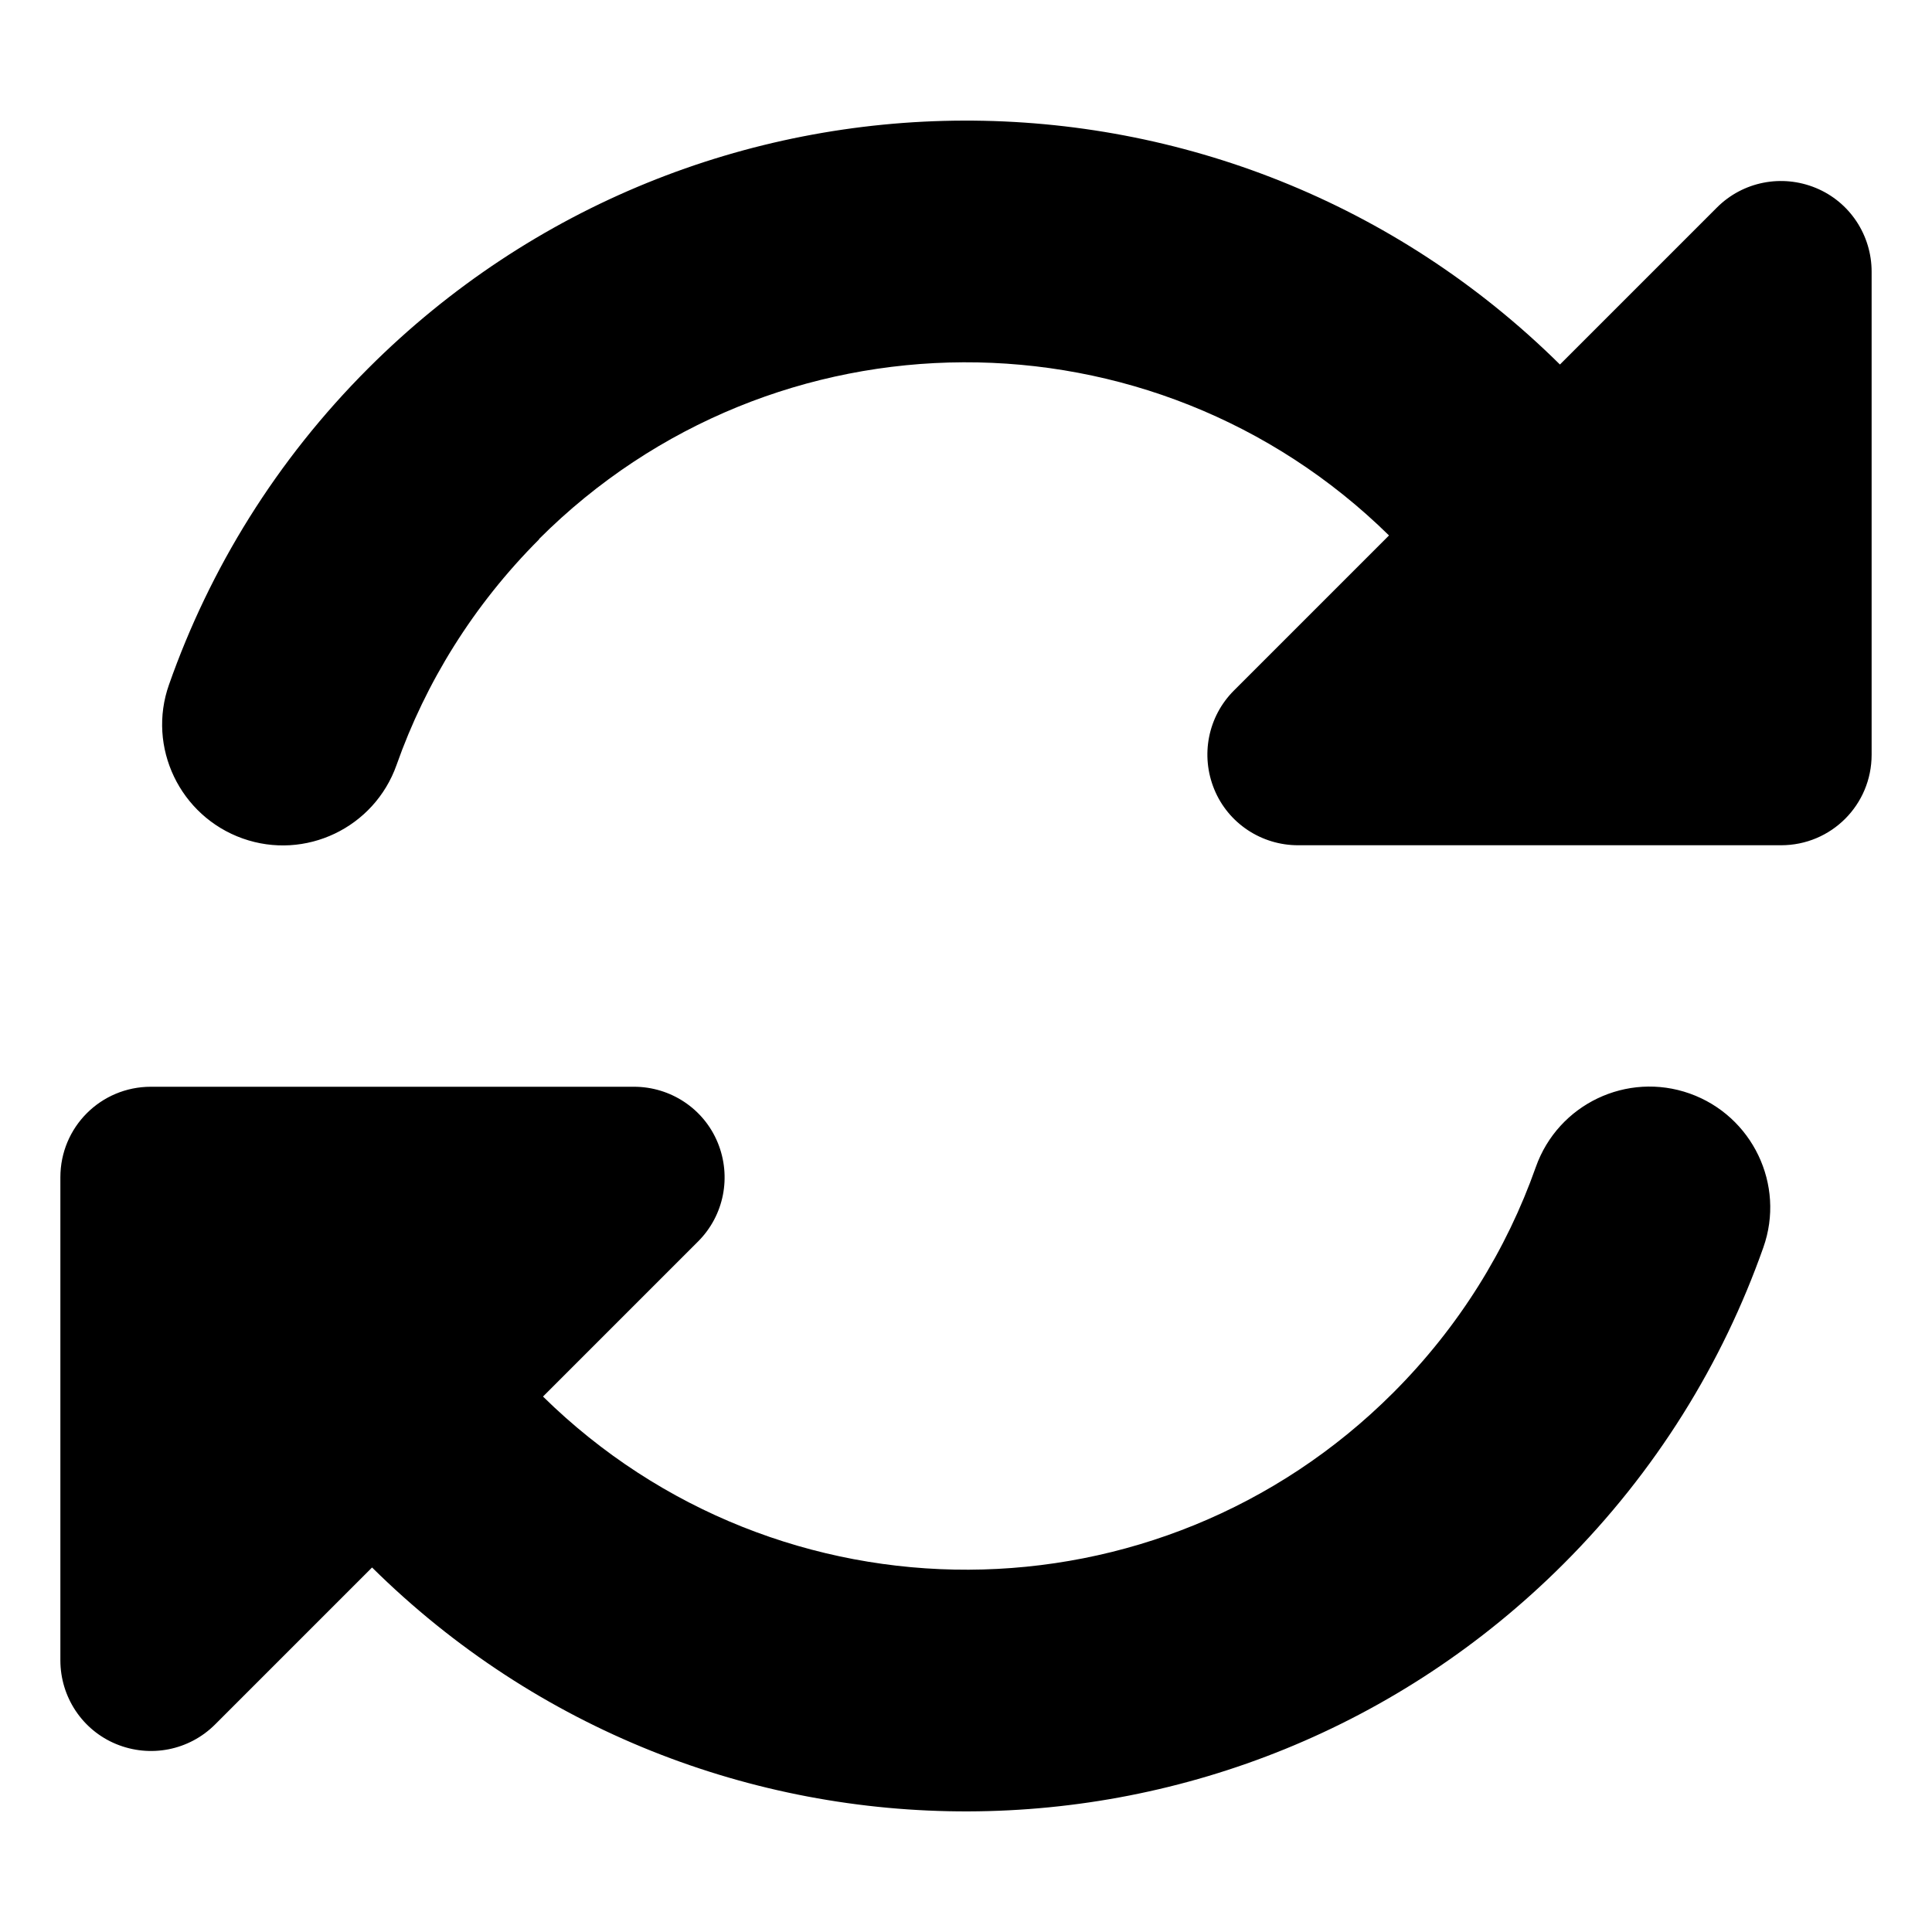
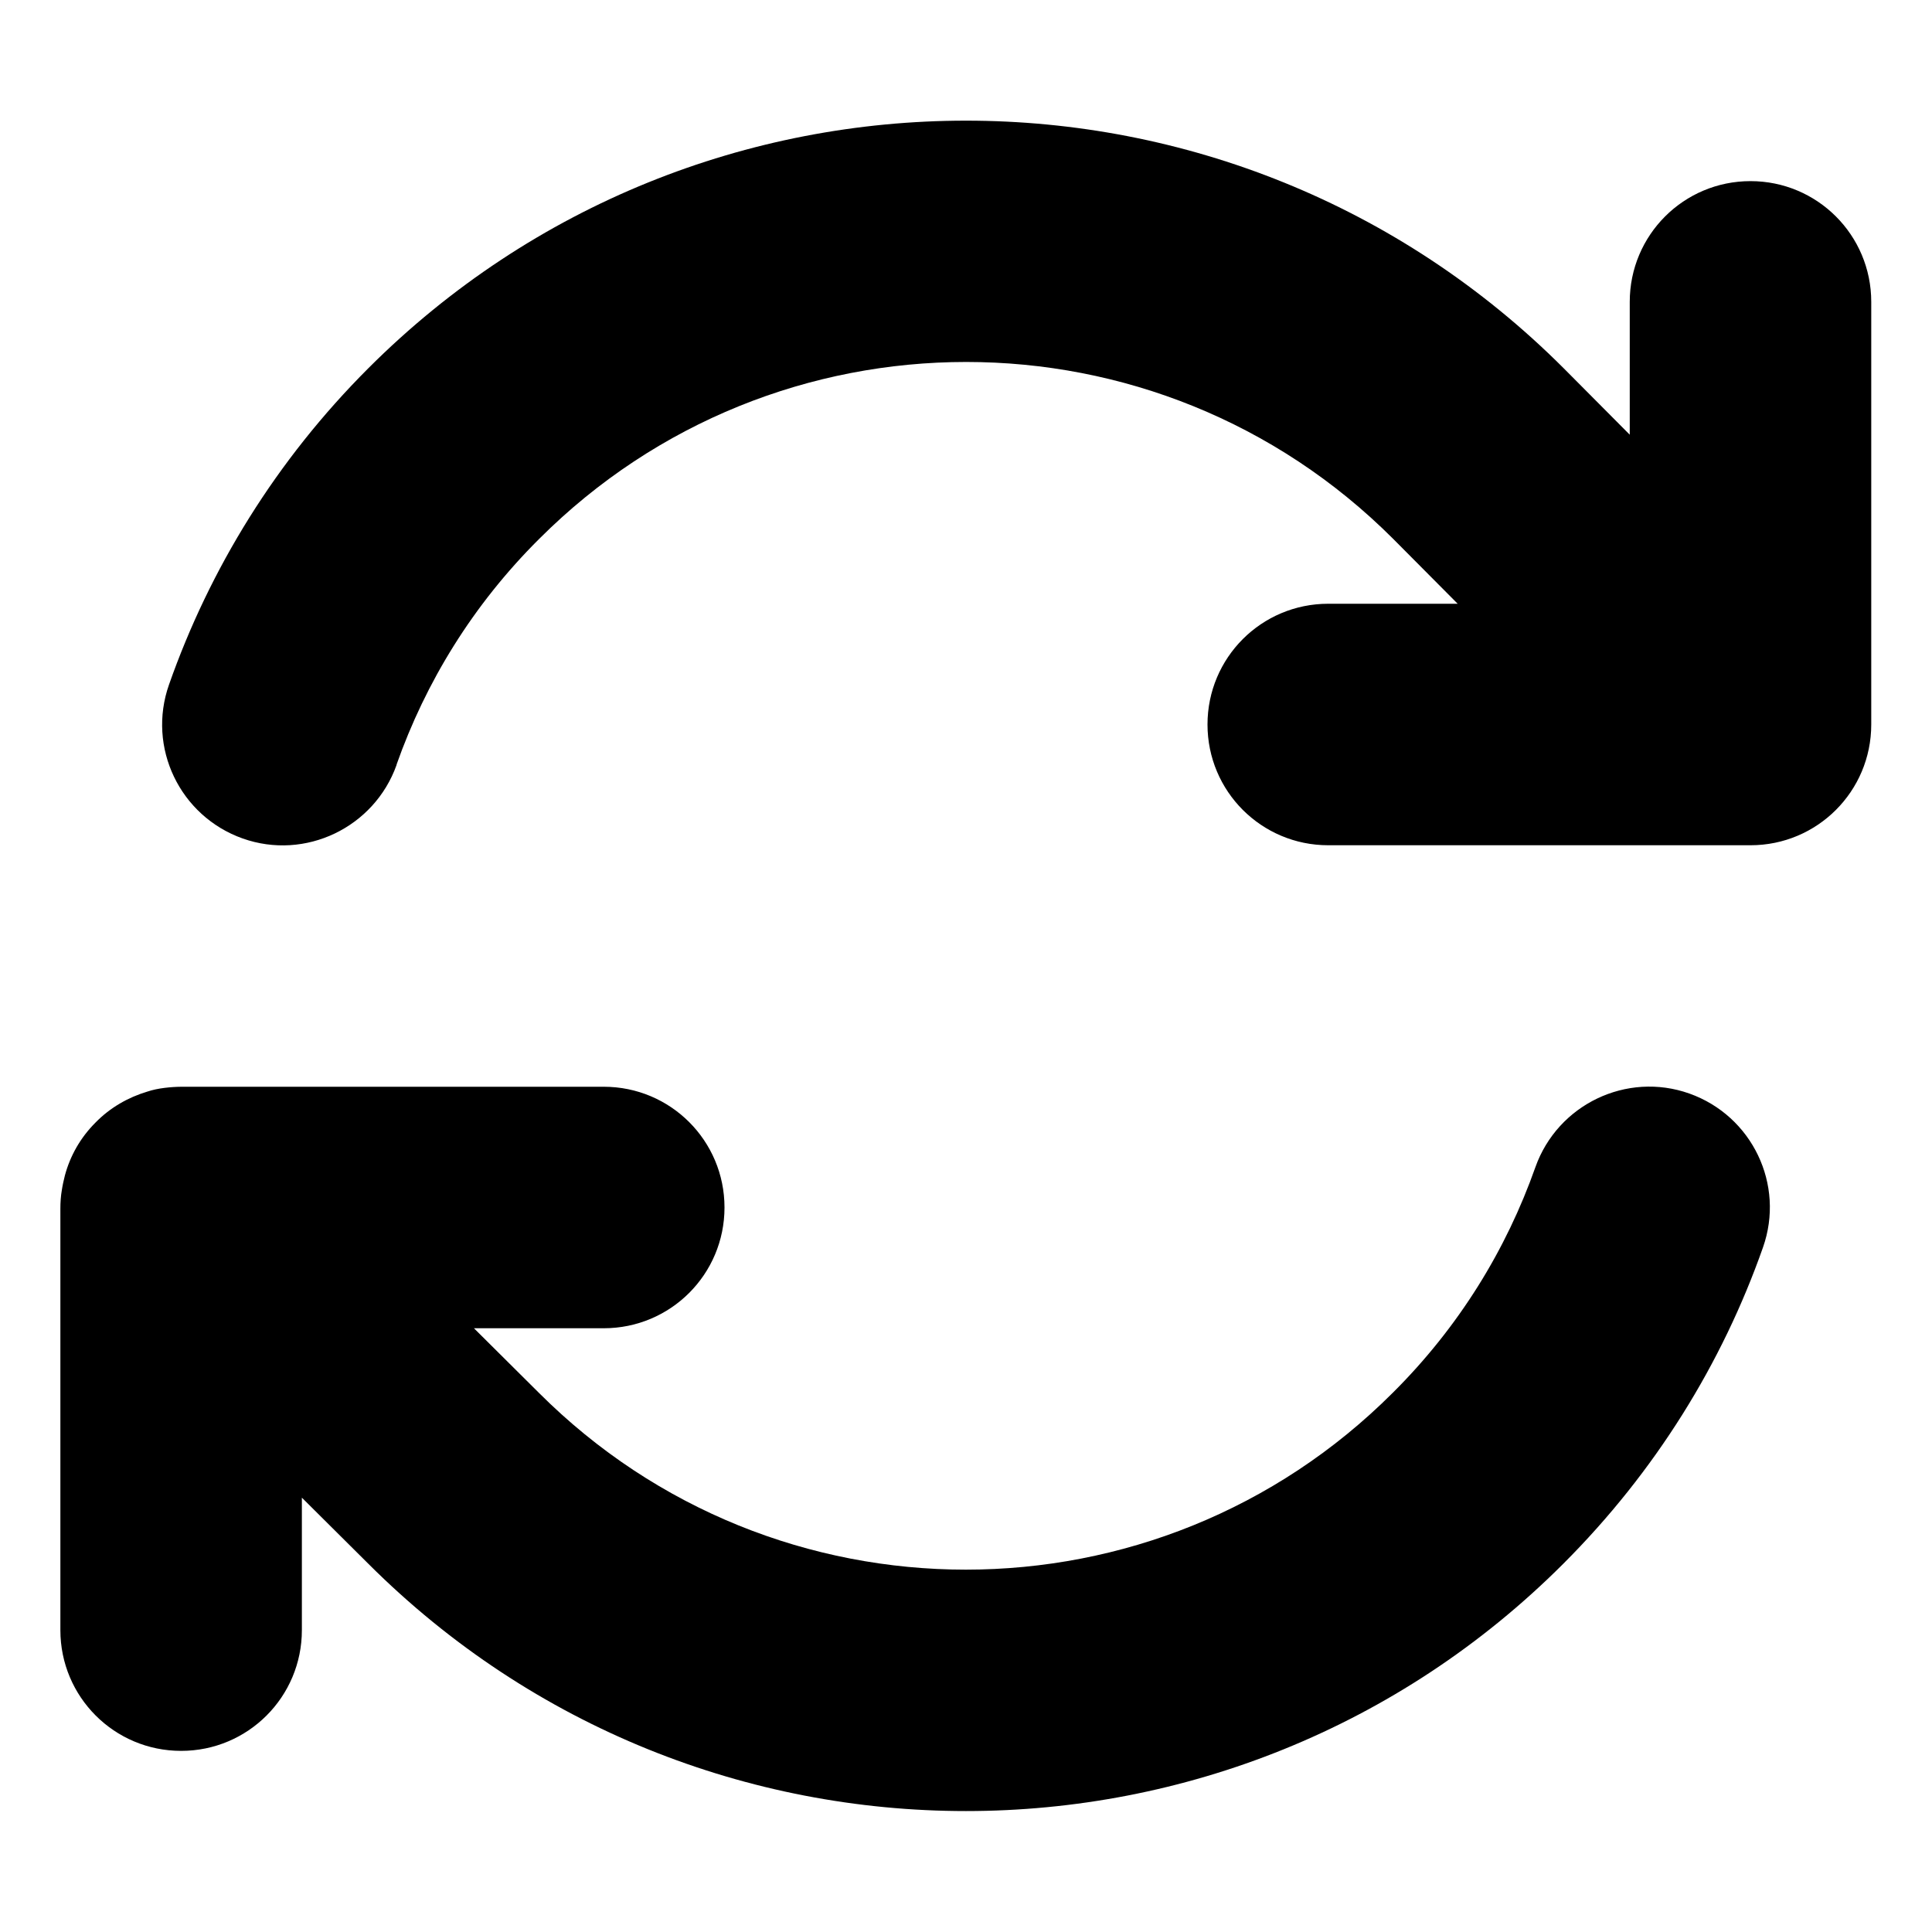
- <svg xmlns="http://www.w3.org/2000/svg" viewBox="0 0 512 512">
-   <path d="M142.9 142.9c-17.5 17.5-30.1 38-37.8 59.8c-5.9 16.7-24.2 25.4-40.8 19.5s-25.4-24.2-19.5-40.8C55.6 150.7 73.2 122 97.6 97.6c87.2-87.2 228.3-87.5 315.8-1L455 55c6.9-6.9 17.2-8.9 26.2-5.2s14.8 12.5 14.8 22.2l0 128c0 13.3-10.7 24-24 24l-8.4 0c0 0 0 0 0 0L344 224c-9.7 0-18.5-5.8-22.2-14.8s-1.7-19.3 5.2-26.2l41.1-41.1c-62.6-61.5-163.1-61.2-225.3 1zM16 312c0-13.3 10.7-24 24-24l7.6 0 .7 0L168 288c9.7 0 18.5 5.8 22.2 14.8s1.7 19.3-5.2 26.2l-41.1 41.1c62.6 61.5 163.1 61.2 225.3-1c17.5-17.5 30.1-38 37.8-59.8c5.9-16.7 24.2-25.4 40.8-19.5s25.4 24.2 19.5 40.8c-10.8 30.6-28.4 59.3-52.9 83.8c-87.2 87.2-228.3 87.5-315.8 1L57 457c-6.9 6.9-17.2 8.9-26.2 5.2S16 449.7 16 440l0-119.6 0-.7 0-7.6z" />
+ <svg xmlns="http://www.w3.org/2000/svg" width="15px" height="15px" viewBox="0 0 512 512">
+   <path d="M105.1 202.6c7.7-21.8 20.2-42.3 37.8-59.8c62.5-62.5 163.8-62.5 226.3 0L386.3 160 352 160c-17.7 0-32 14.3-32 32s14.3 32 32 32l111.5 0c0 0 0 0 0 0l.4 0c17.7 0 32-14.3 32-32l0-112c0-17.7-14.3-32-32-32s-32 14.3-32 32l0 35.2L414.4 97.6c-87.5-87.5-229.3-87.5-316.8 0C73.2 122 55.6 150.7 44.8 181.4c-5.9 16.7 2.9 34.9 19.5 40.8s34.9-2.9 40.8-19.5zM39 289.3c-5 1.5-9.8 4.2-13.7 8.2c-4 4-6.7 8.8-8.1 14c-.3 1.2-.6 2.5-.8 3.8c-.3 1.7-.4 3.4-.4 5.1L16 432c0 17.7 14.3 32 32 32s32-14.3 32-32l0-35.1 17.6 17.5c0 0 0 0 0 0c87.5 87.4 229.3 87.4 316.7 0c24.4-24.4 42.1-53.1 52.9-83.8c5.9-16.7-2.9-34.9-19.5-40.8s-34.9 2.9-40.8 19.5c-7.7 21.8-20.2 42.3-37.8 59.8c-62.5 62.5-163.8 62.5-226.3 0l-.1-.1L125.6 352l34.4 0c17.7 0 32-14.3 32-32s-14.3-32-32-32L48.4 288c-1.6 0-3.2 .1-4.8 .3s-3.1 .5-4.6 1z" />
</svg>
